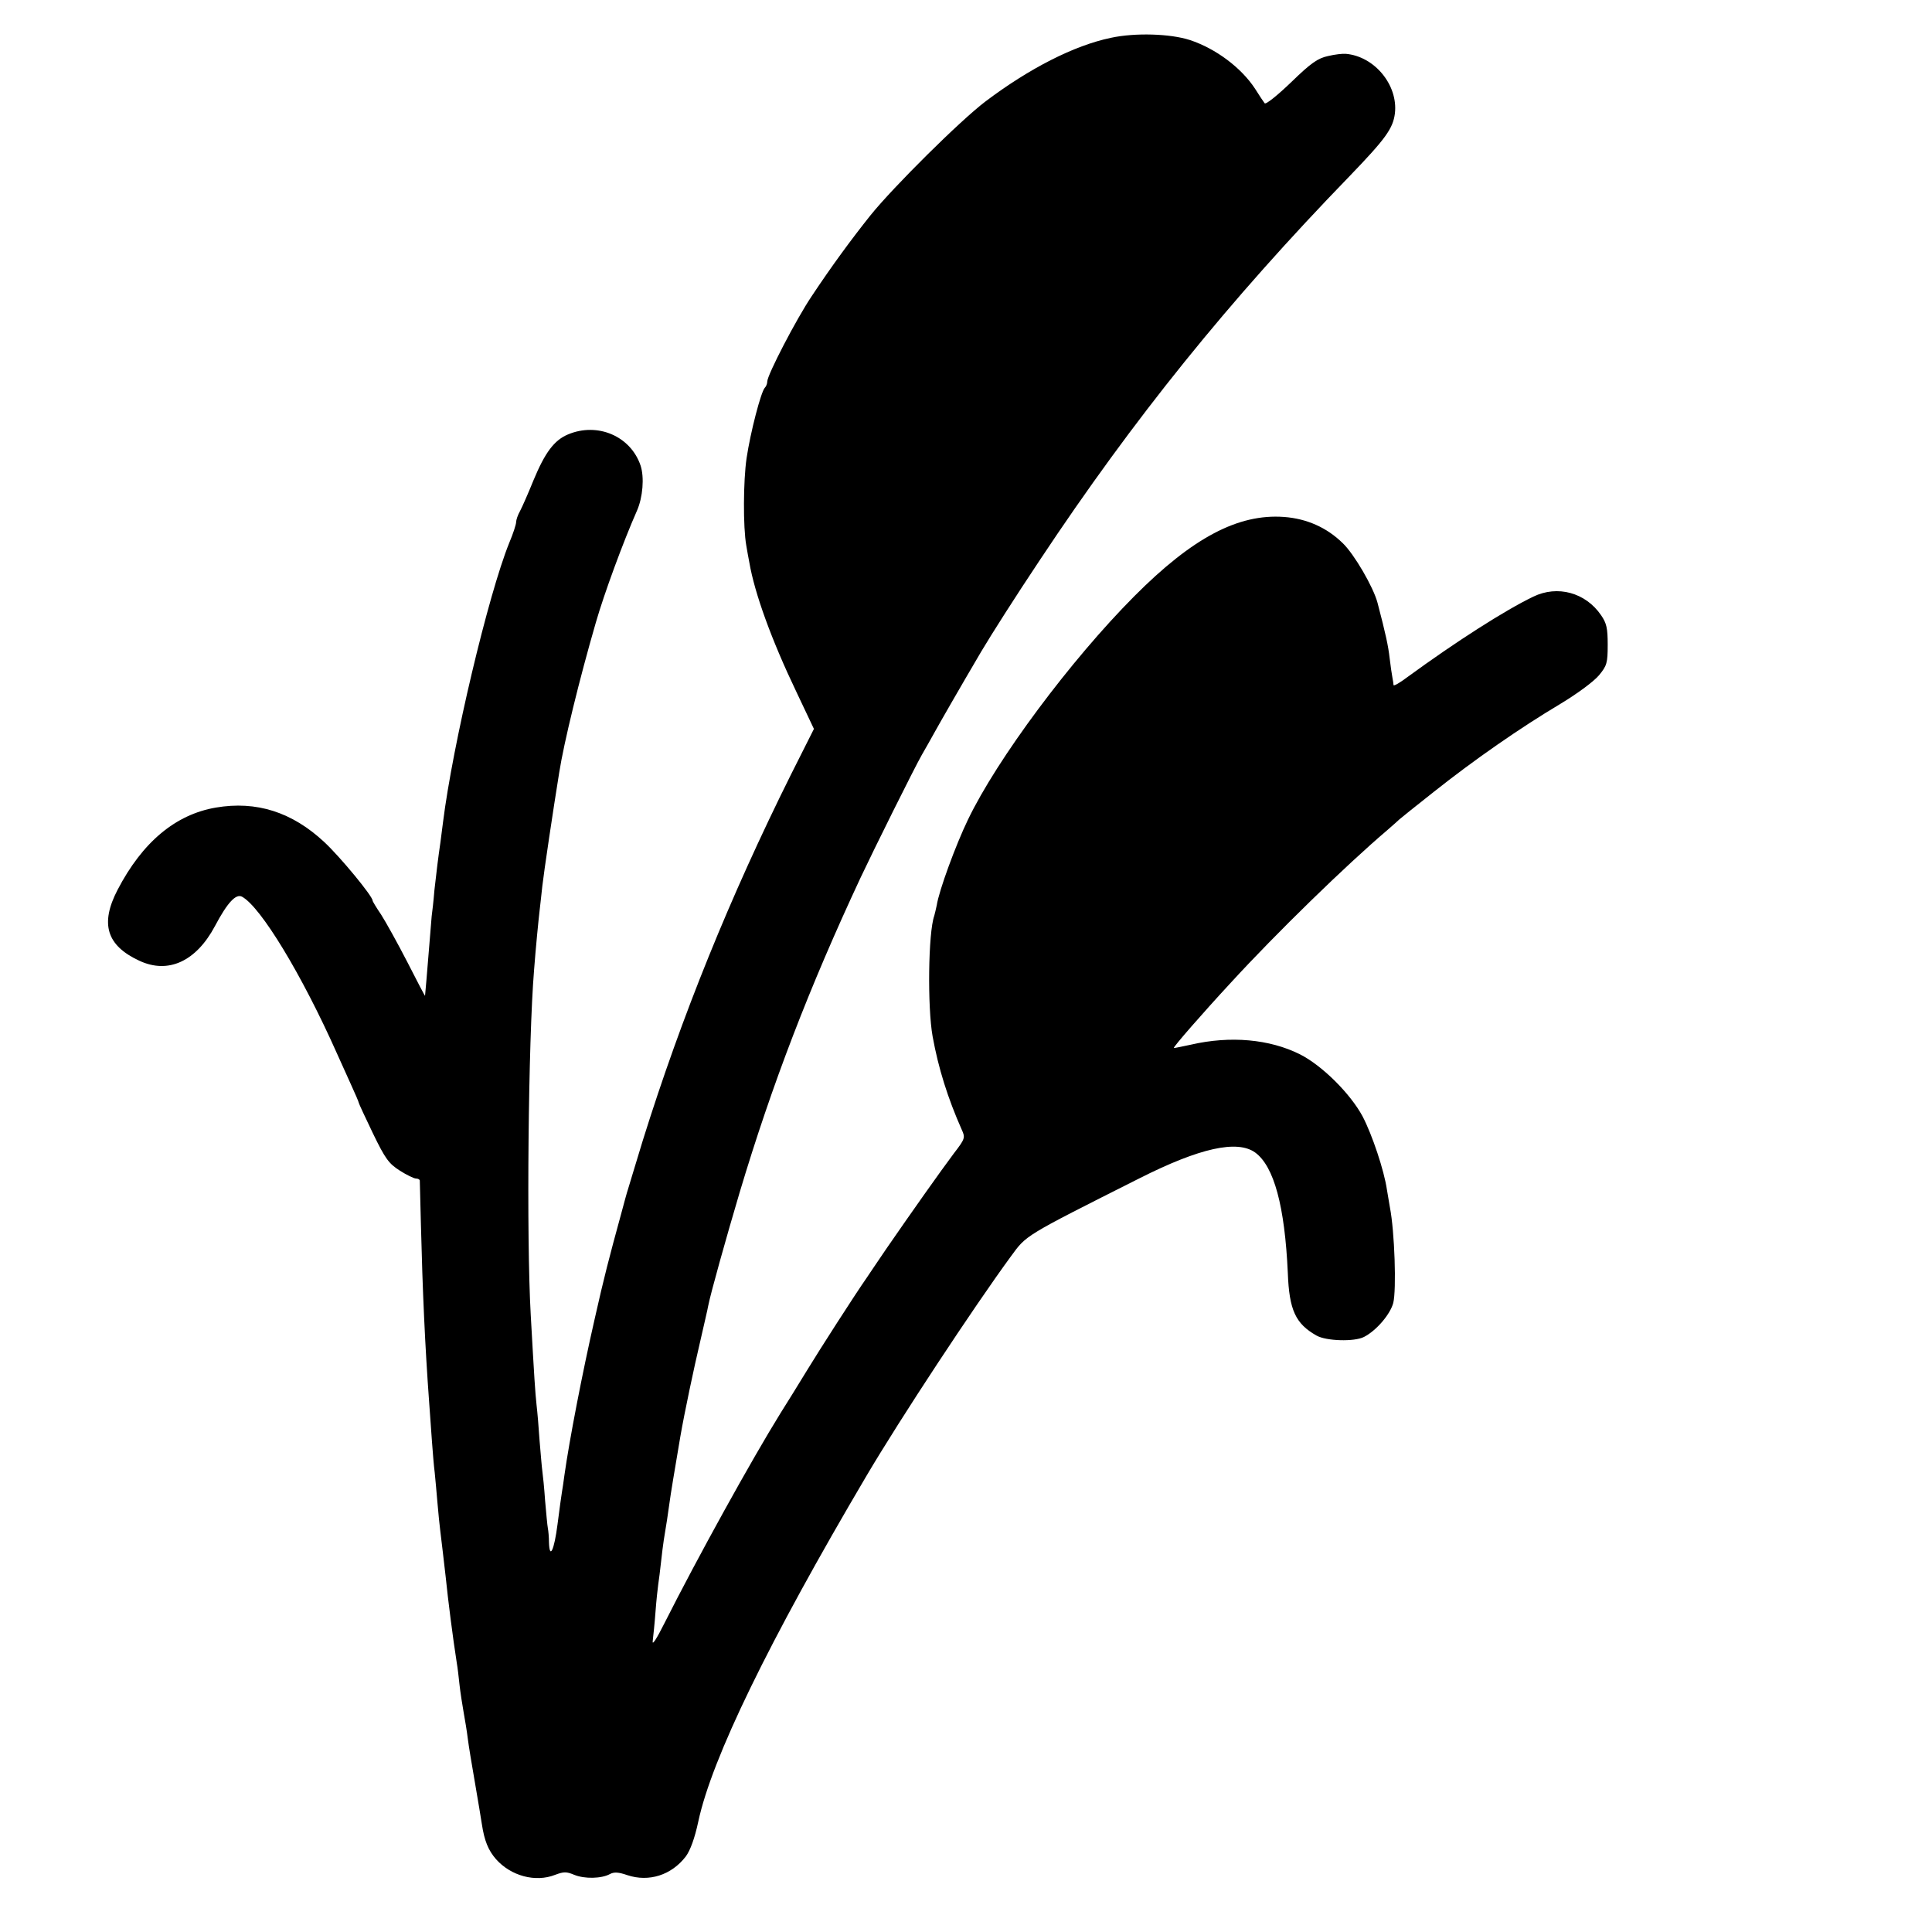
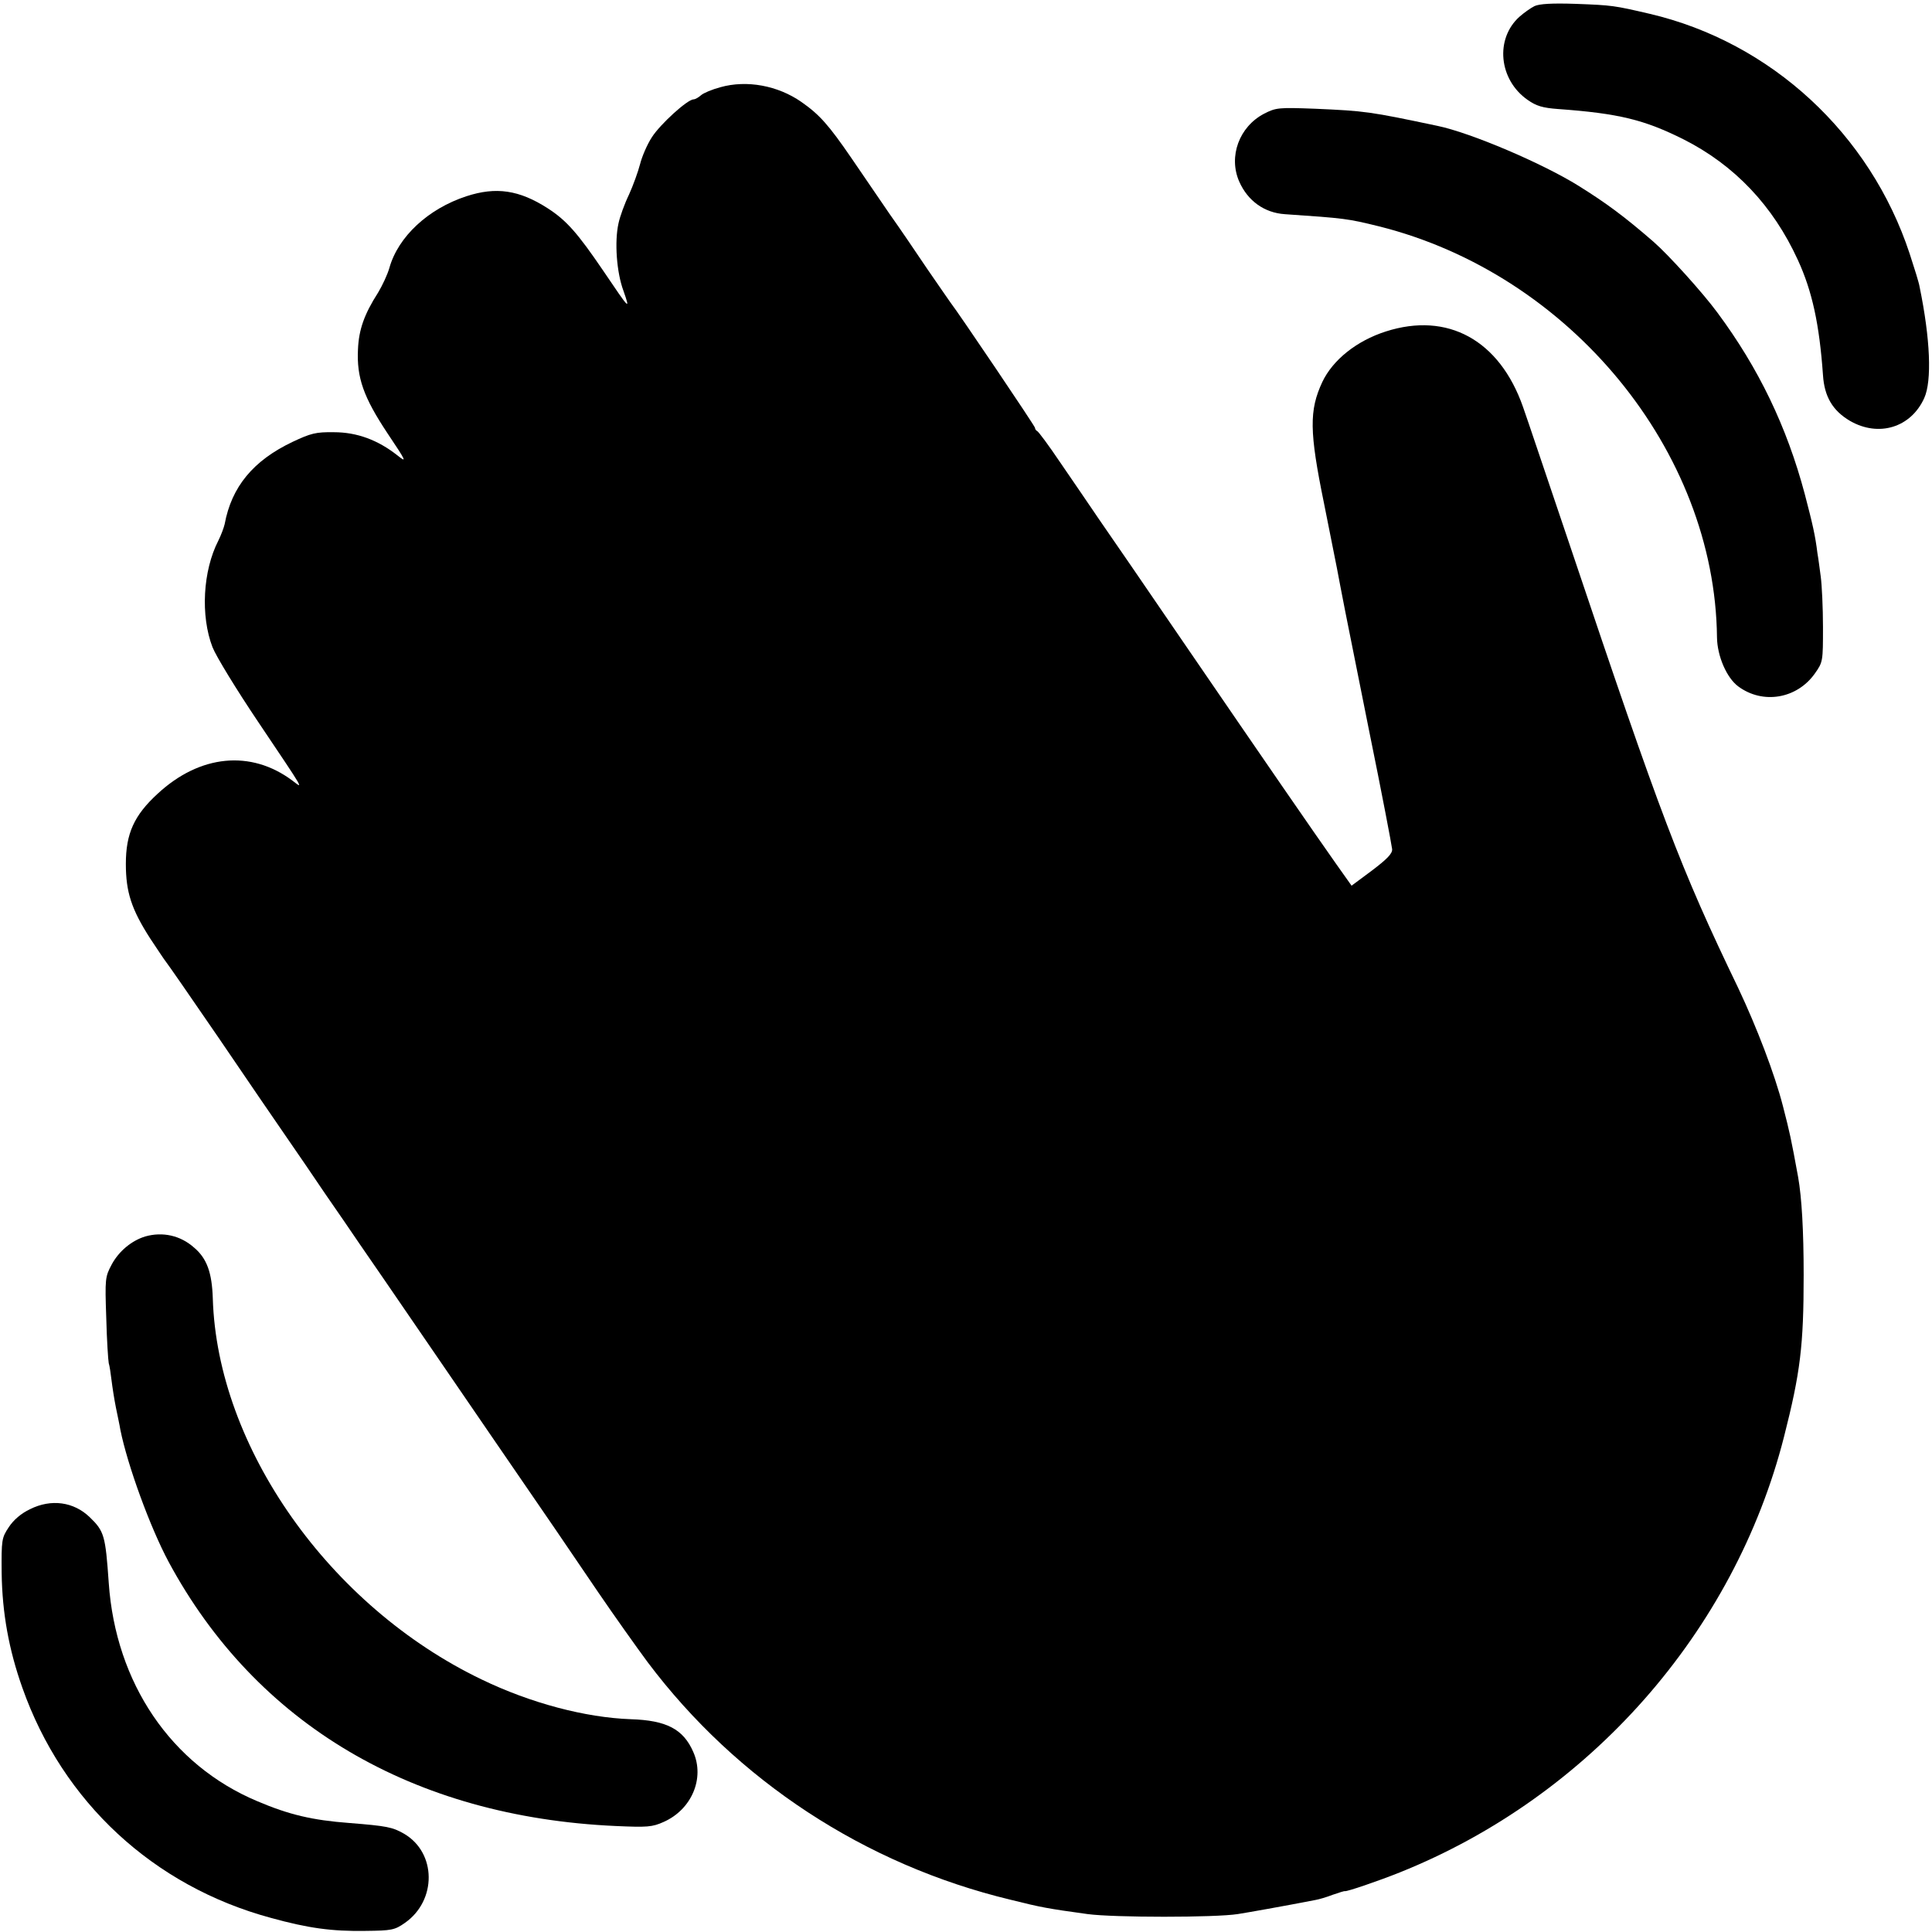
<svg xmlns="http://www.w3.org/2000/svg" version="1.0" width="700pt" height="700pt" viewBox="0 0 700 700" preserveAspectRatio="xMidYMid meet">
  <g transform="translate(0,700) scale(0.1,-0.1)" fill="#000000" stroke="none">
-     <path d="M4025 6863 c-134 -28 -296 -111 -455 -231 -91 -69 -333 -309 -416 -412 -71 -89 -142 -186 -213 -293 -56 -83 -161 -286 -161 -309 0 -8 -4 -18 -9 -23 -14 -15 -52 -161 -66 -255 -12 -82 -13 -250 -1 -317 3 -18 8 -46 11 -61 19 -111 80 -280 171 -470 l63 -133 -84 -167 c-220 -442 -395 -873 -536 -1324 -27 -90 -52 -170 -54 -178 -3 -8 -14 -49 -25 -90 -43 -157 -62 -230 -95 -377 -45 -197 -92 -440 -110 -568 -3 -23 -7 -50 -9 -61 -2 -11 -9 -63 -16 -117 -12 -94 -29 -130 -31 -64 0 17 -2 40 -4 50 -2 10 -6 55 -10 100 -3 45 -8 93 -10 107 -2 14 -6 63 -10 110 -3 47 -8 105 -11 130 -5 47 -8 93 -21 325 -16 282 -9 997 12 1250 6 80 16 181 20 215 2 19 7 60 10 90 5 46 40 281 61 410 17 109 73 338 133 545 30 104 99 292 149 405 21 48 27 120 13 163 -36 107 -156 158 -263 113 -50 -21 -83 -65 -125 -166 -19 -47 -41 -97 -49 -112 -8 -14 -14 -32 -14 -40 0 -8 -11 -42 -25 -75 -76 -188 -205 -732 -240 -1013 -2 -19 -7 -51 -9 -70 -9 -62 -14 -104 -22 -175 -3 -38 -8 -81 -10 -95 -1 -14 -5 -63 -9 -110 -8 -96 -14 -173 -15 -178 0 -2 -29 53 -64 122 -36 70 -79 147 -95 172 -17 25 -31 48 -31 51 0 16 -117 158 -175 212 -117 109 -246 150 -393 125 -146 -25 -266 -125 -356 -298 -64 -123 -40 -202 79 -257 105 -49 206 -2 274 126 45 85 76 118 98 106 68 -37 217 -283 343 -566 12 -27 35 -78 51 -113 16 -35 29 -65 29 -68 0 -2 23 -52 51 -110 45 -93 58 -110 97 -135 25 -16 52 -29 59 -29 7 0 13 -3 14 -7 0 -5 2 -75 4 -158 6 -243 15 -443 30 -647 3 -38 7 -101 10 -140 3 -40 7 -91 10 -113 2 -22 7 -71 10 -110 3 -38 8 -83 10 -100 2 -16 6 -50 9 -75 3 -25 8 -67 11 -95 8 -80 26 -221 40 -310 3 -16 7 -52 10 -80 3 -27 10 -72 15 -100 5 -27 12 -70 15 -95 3 -25 15 -97 26 -160 11 -63 22 -131 25 -150 9 -59 23 -94 51 -126 54 -61 143 -85 214 -57 32 12 41 12 70 0 37 -15 98 -14 129 3 15 8 31 7 63 -4 78 -26 160 0 212 68 16 22 32 65 45 126 49 229 255 652 609 1252 122 207 389 612 523 795 58 79 44 71 467 284 218 110 354 140 419 93 68 -50 107 -194 118 -436 5 -135 28 -184 104 -227 35 -20 137 -23 172 -5 45 23 95 82 106 123 12 48 5 259 -12 346 -2 11 -7 40 -11 65 -10 69 -53 198 -88 265 -44 82 -146 184 -227 225 -110 55 -252 68 -395 35 -33 -7 -61 -13 -62 -12 -3 3 106 128 207 237 165 180 419 427 565 551 22 19 42 37 45 40 3 3 59 48 125 100 146 116 313 232 459 319 63 38 122 82 140 104 28 34 31 44 31 110 0 60 -4 78 -24 107 -56 82 -158 110 -246 67 -102 -49 -280 -163 -454 -290 -28 -21 -51 -35 -52 -30 0 4 -2 16 -4 27 -2 11 -7 43 -10 70 -5 44 -14 87 -44 201 -15 57 -85 177 -126 216 -58 57 -131 89 -213 95 -166 12 -331 -75 -542 -287 -231 -232 -498 -591 -603 -810 -44 -91 -105 -257 -113 -310 -3 -14 -7 -31 -9 -38 -22 -61 -25 -331 -6 -437 21 -116 55 -224 106 -339 13 -28 11 -33 -29 -85 -48 -64 -154 -214 -245 -346 -33 -49 -66 -97 -71 -105 -42 -60 -171 -261 -216 -335 -30 -49 -73 -119 -96 -155 -106 -171 -301 -524 -420 -760 -30 -60 -46 -84 -43 -65 2 17 7 64 10 105 3 41 8 86 10 100 2 14 7 50 10 80 3 30 8 66 10 80 11 65 14 88 20 130 5 38 19 121 40 245 15 87 50 252 72 345 13 58 27 116 29 129 9 46 65 246 114 411 117 391 252 742 438 1140 48 102 194 396 222 445 13 22 34 60 48 85 20 36 87 153 167 289 38 64 124 199 212 331 341 514 684 939 1123 1392 130 135 157 172 164 227 12 103 -74 207 -178 216 -11 1 -39 -2 -64 -8 -37 -8 -61 -24 -134 -95 -49 -47 -92 -82 -96 -76 -4 5 -20 29 -35 53 -50 76 -142 145 -236 176 -71 23 -198 27 -286 8z" />
+     <path d="M5560 6978 c-14 -7 -38 -24 -54 -38 -90 -80 -76 -229 29 -302 31 -22 55 -29 110 -33 221 -16 313 -39 455 -110 184 -93 324 -240 414 -437 52 -113 78 -233 91 -417 5 -78 35 -129 98 -166 104 -60 221 -24 269 83 28 62 22 214 -17 403 -2 14 -19 68 -36 120 -143 434 -502 766 -942 869 -129 30 -135 31 -267 36 -88 3 -132 0 -150 -8z" />
+     <path d="M2610 6684 c-30 -8 -61 -21 -70 -29 -9 -8 -21 -15 -27 -15 -22 0 -121 -90 -151 -137 -17 -26 -36 -70 -43 -98 -7 -27 -25 -77 -40 -110 -16 -33 -33 -80 -38 -104 -15 -67 -7 -178 18 -245 25 -72 24 -71 -74 74 -92 135 -132 181 -200 225 -104 67 -188 79 -295 44 -138 -45 -247 -146 -279 -259 -7 -25 -26 -65 -41 -90 -50 -78 -70 -134 -73 -206 -5 -102 20 -173 107 -304 69 -103 71 -108 36 -80 -71 56 -147 84 -230 84 -66 1 -84 -4 -150 -35 -143 -68 -221 -163 -246 -298 -3 -13 -13 -40 -23 -60 -56 -109 -65 -272 -21 -386 13 -33 87 -154 165 -270 174 -259 165 -244 124 -213 -150 112 -335 94 -488 -48 -85 -78 -115 -144 -115 -254 0 -102 20 -164 88 -270 26 -39 51 -77 56 -83 6 -7 92 -131 192 -277 99 -146 210 -308 246 -360 36 -52 99 -144 140 -205 42 -60 99 -144 127 -185 52 -75 82 -119 302 -440 66 -96 144 -210 174 -254 211 -307 278 -405 387 -566 58 -85 139 -199 179 -253 322 -428 786 -733 1314 -860 112 -28 134 -32 279 -52 96 -13 463 -13 545 0 32 5 163 28 281 51 12 2 40 10 63 19 23 8 42 14 44 13 7 -2 119 36 199 68 686 275 1212 871 1392 1579 59 232 71 329 71 585 0 162 -7 281 -20 355 -26 142 -30 160 -55 257 -30 117 -95 286 -162 428 -211 438 -278 616 -607 1595 -82 242 -159 472 -173 511 -85 242 -273 345 -497 273 -106 -34 -192 -103 -230 -183 -48 -103 -47 -180 6 -439 23 -116 44 -222 47 -236 4 -23 19 -99 30 -156 2 -11 41 -204 86 -430 46 -225 83 -420 84 -432 1 -16 -19 -36 -73 -77 l-74 -55 -56 79 c-84 119 -259 373 -541 785 -139 204 -283 413 -319 465 -35 52 -99 145 -140 205 -41 61 -79 112 -83 113 -4 2 -8 7 -8 12 0 6 -276 415 -307 455 -4 6 -42 60 -83 120 -41 61 -102 151 -137 200 -34 50 -96 141 -138 202 -83 121 -116 158 -182 204 -85 59 -197 80 -293 53z" />
+     <path d="M4580 6588 c-90 -47 -130 -155 -90 -246 31 -70 91 -113 165 -118 219 -15 227 -16 341 -44 692 -173 1218 -813 1225 -1490 1 -67 35 -146 77 -177 89 -66 212 -45 277 46 30 42 30 45 30 169 0 70 -4 152 -8 182 -4 30 -9 69 -12 85 -8 65 -17 104 -46 215 -65 244 -167 456 -317 658 -53 72 -177 209 -231 256 -106 92 -171 140 -272 203 -130 81 -390 192 -511 217 -246 52 -262 54 -443 62 -133 5 -142 4 -185 -18z" />
+     <path d="M526 2520 c-49 -15 -95 -53 -121 -101 -24 -45 -25 -51 -20 -194 2 -81 7 -155 9 -164 3 -9 7 -36 10 -61 3 -25 10 -70 16 -100 6 -30 14 -66 16 -80 26 -129 108 -354 175 -479 317 -588 885 -924 1620 -957 114 -5 132 -4 174 15 101 45 149 158 107 253 -36 83 -97 115 -227 119 -164 6 -362 58 -540 144 -552 265 -958 842 -974 1381 -3 92 -21 144 -67 183 -50 45 -115 59 -178 41z" />
+     <path d="M109 1532 c-32 -15 -60 -39 -77 -65 -26 -39 -27 -46 -26 -166 2 -145 26 -278 75 -416 146 -414 475 -719 901 -834 134 -37 220 -49 342 -47 95 1 106 3 143 29 116 81 115 254 -3 323 -42 24 -61 28 -199 39 -133 10 -218 30 -333 79 -312 131 -513 428 -538 791 -12 171 -16 187 -69 238 -58 56 -140 67 -216 29z" />
  </g>
</svg>
